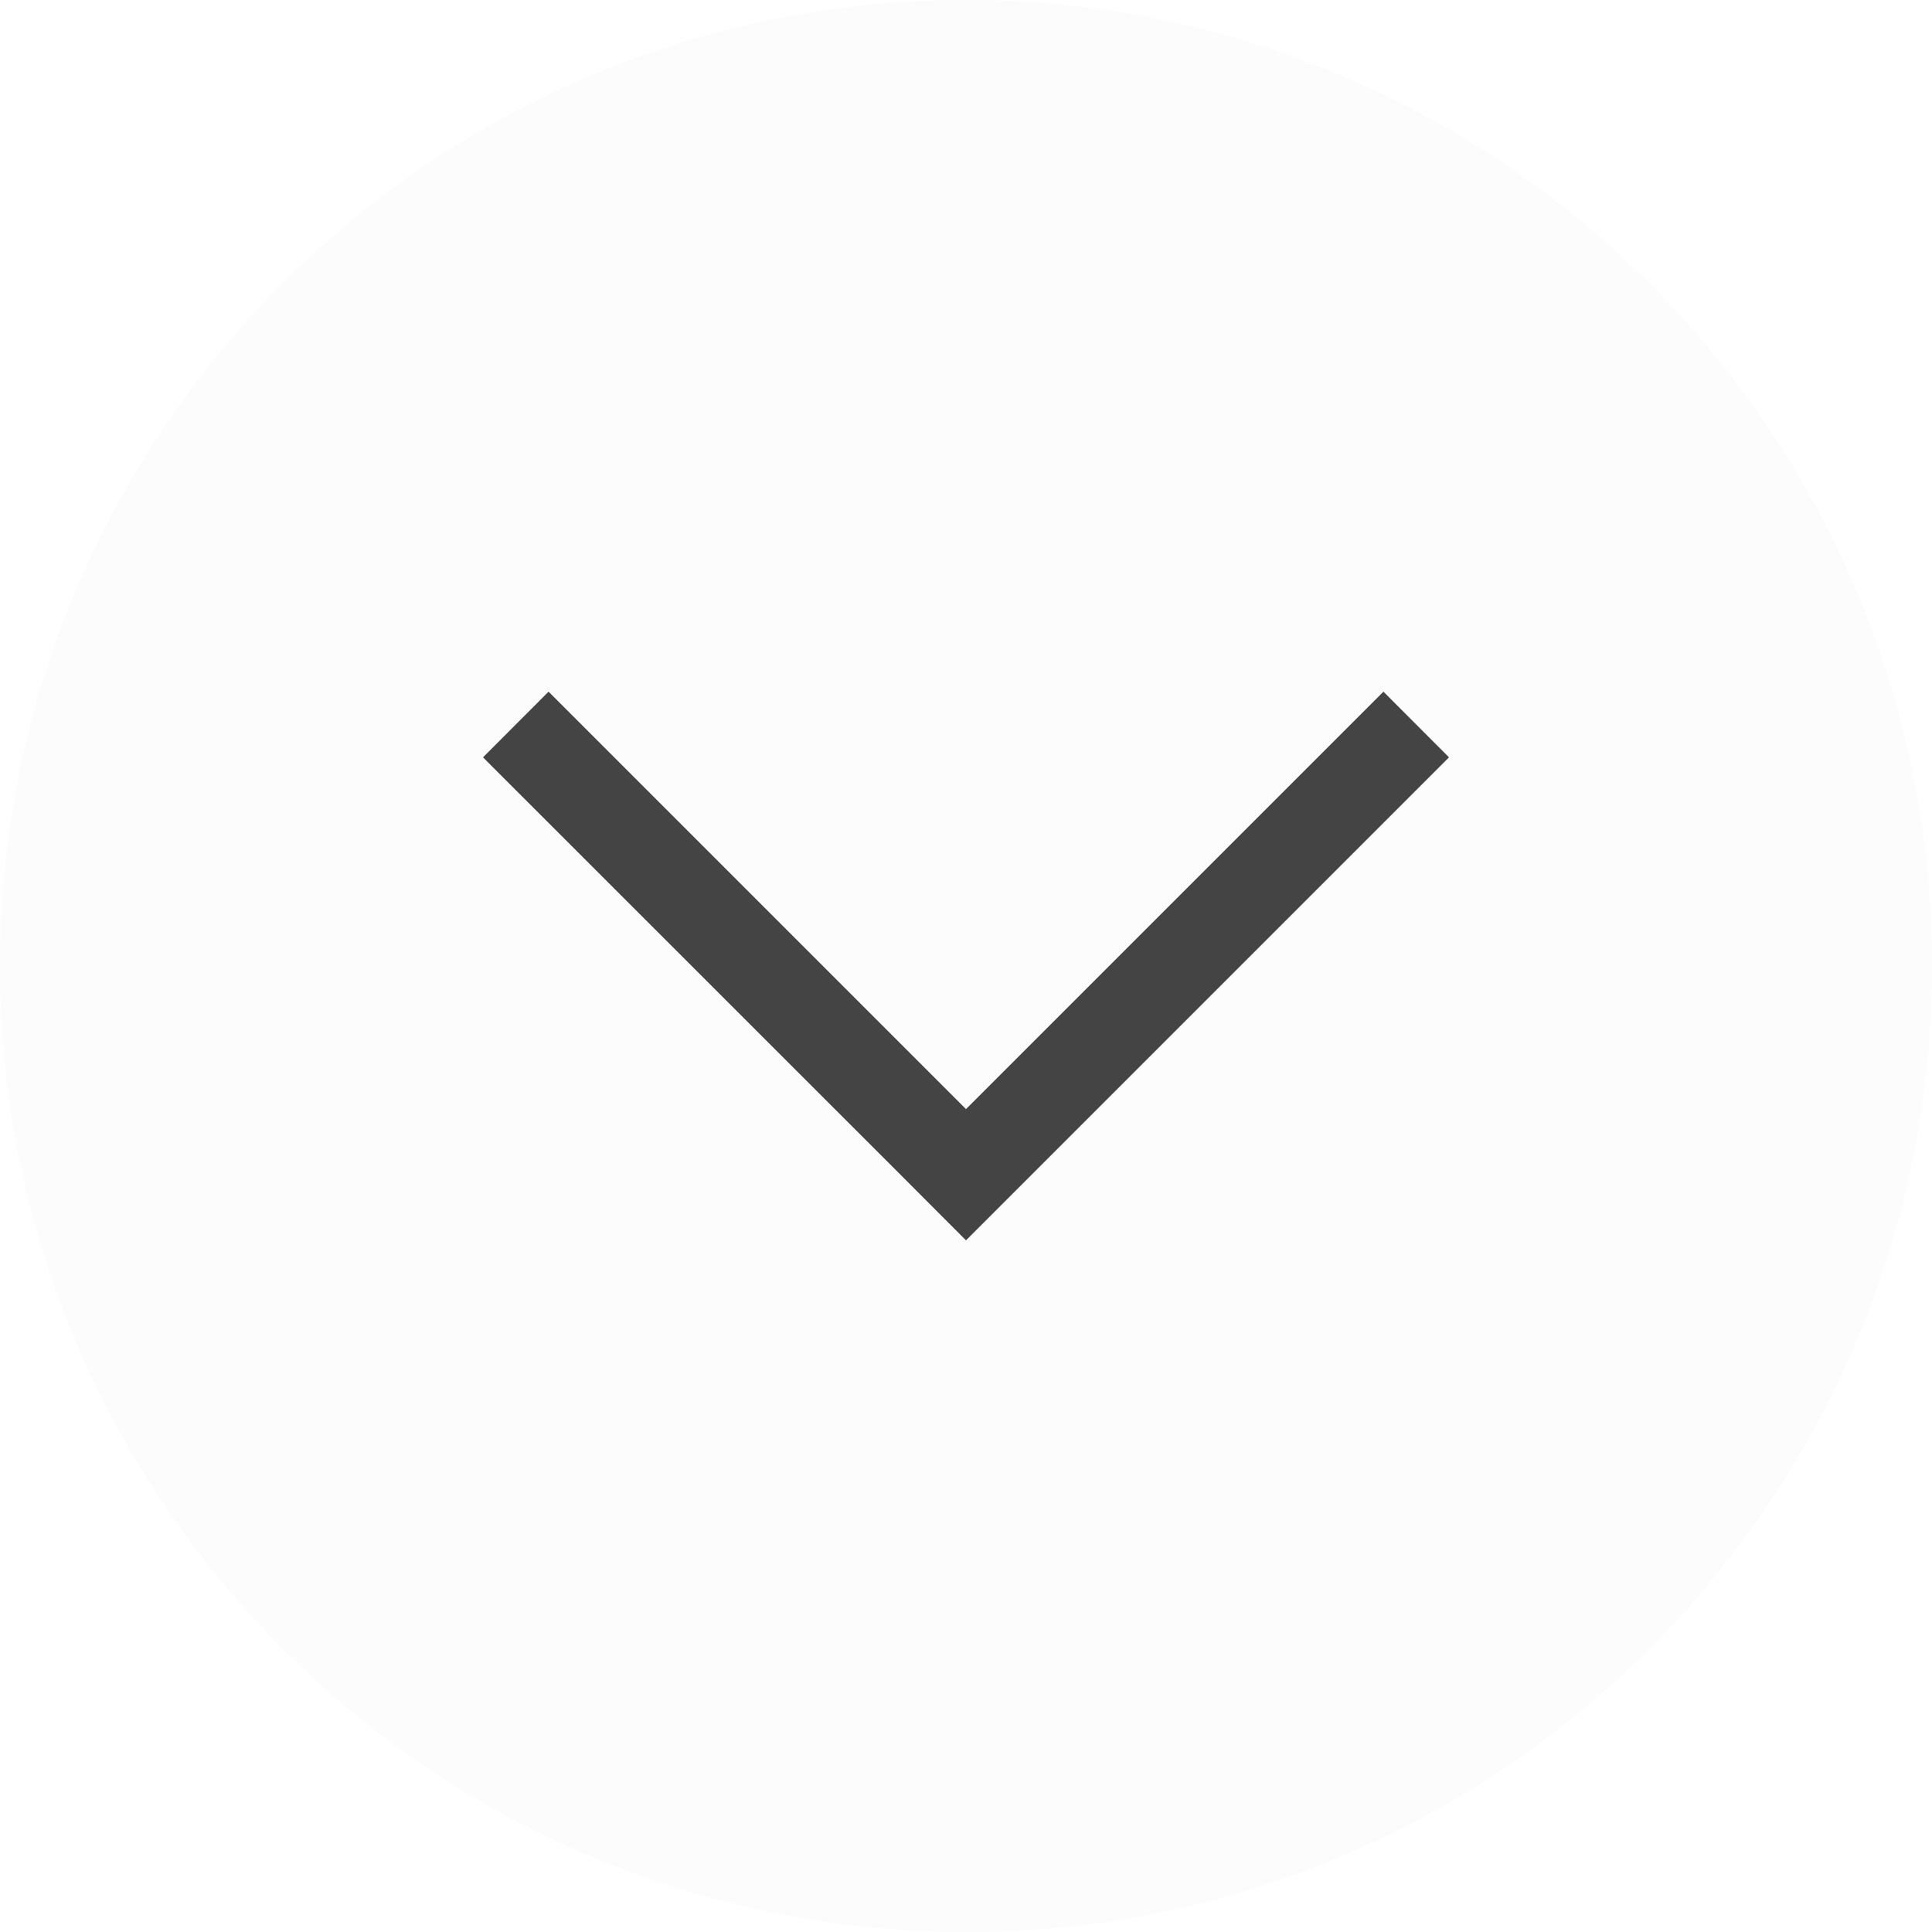
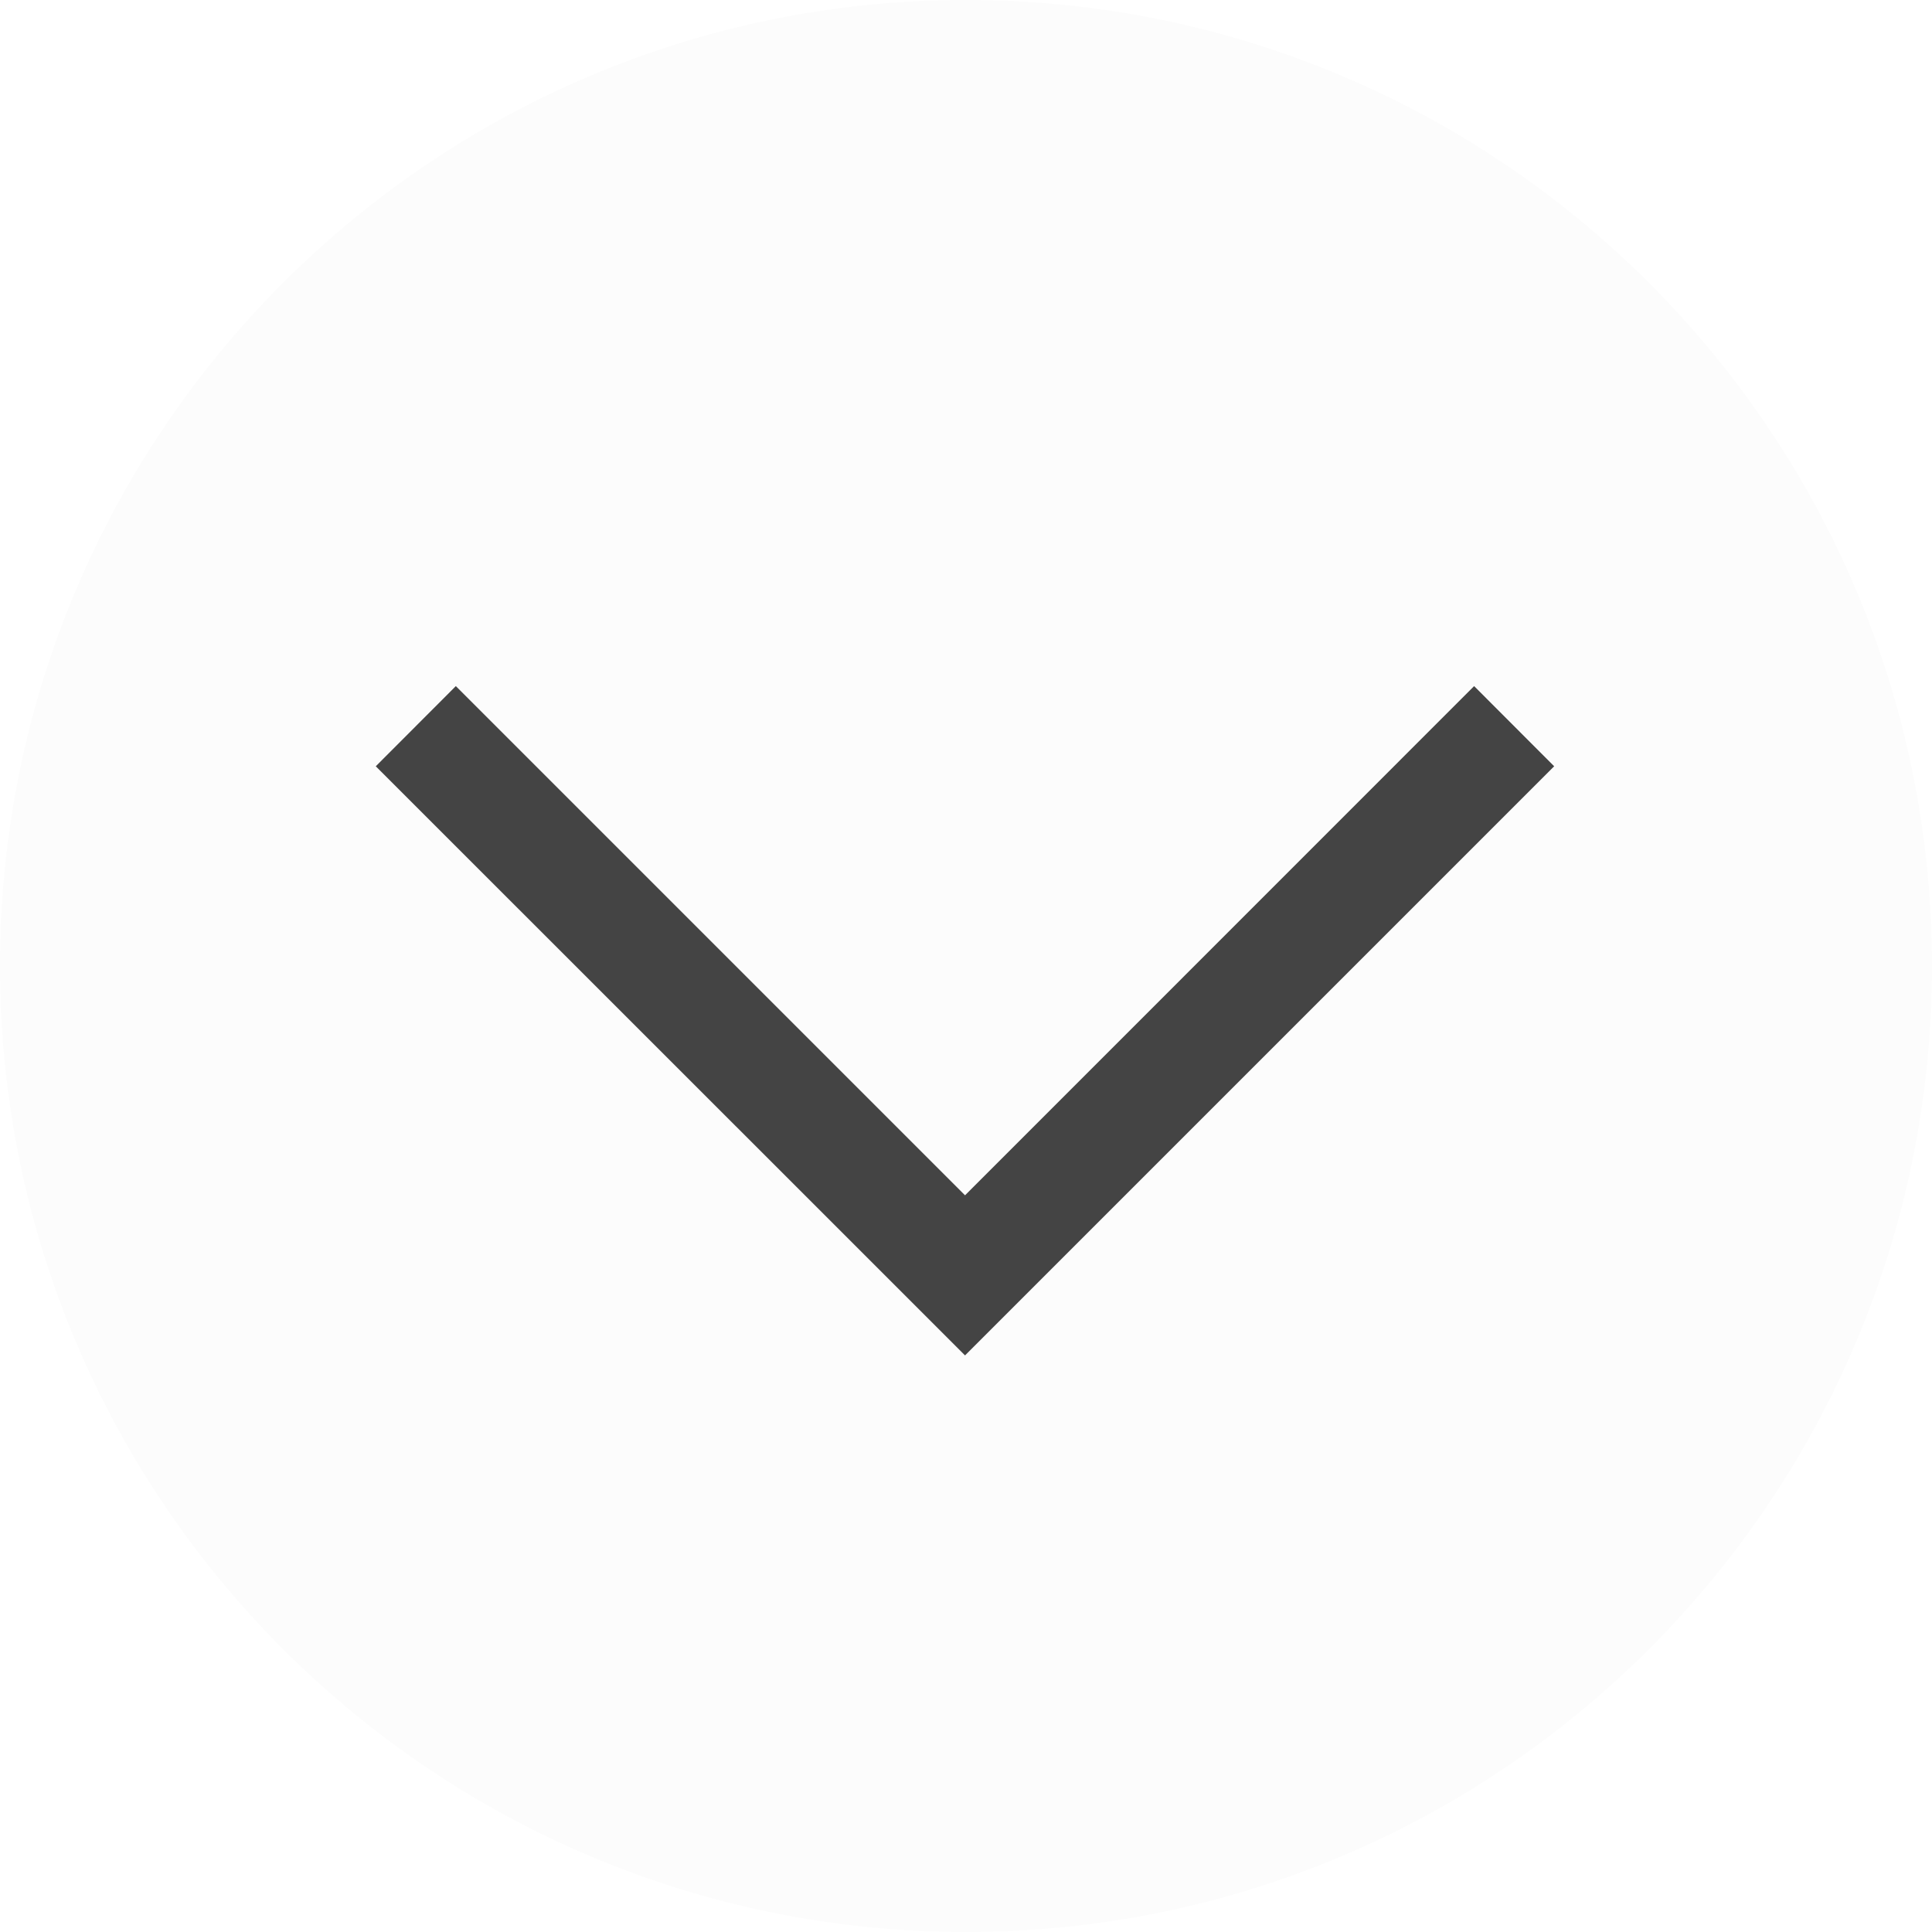
- <svg xmlns="http://www.w3.org/2000/svg" width="16" height="16" viewBox="0 0 16 16" fill="none" version="1.1" id="svg1">
-   <defs id="defs1" />
-   <path style="fill:#fcfcfc;fill-opacity:1;fill-rule:evenodd;stroke:none;stroke-width:3.427;stroke-linecap:round;stroke-linejoin:round;stroke-miterlimit:0;paint-order:markers stroke fill" id="path2" d="M 16,8 A 8,8 0 0 1 8.006,16 8,8 0 0 1 8.2518706e-6,8.011 8,8 0 0 1 7.983,1.8566705e-5 8,8 0 0 1 16,7.977" />
-   <path style="fill:#444444;fill-opacity:1;stroke-width:0.769" d="M 8,9.185 11.457,5.728 12,6.272 8.544,9.728 C 8.125,10.147 8.463,9.809 8,10.272 7.556,9.827 7.88,10.151 7.457,9.728 L 4,6.272 4.543,5.728 Z" id="path1-5" />
+ <svg xmlns="http://www.w3.org/2000/svg" width="16" height="16" version="1.1" viewBox="0 0 16 16">
+   <path d="m16 8a8 8 0 0 1-7.994 8 8 8 0 0 1-8.006-7.989 8 8 0 0 1 7.983-8.011 8 8 0 0 1 8.017 7.977" fill="#fcfcfc" fill-rule="evenodd" style="paint-order:markers stroke fill" />
+   <path d="m7.992 9.899 4.216-4.217 0.663 0.664-4.216 4.216c-0.511 0.511-0.099 0.099-0.663 0.663-0.542-0.542-0.147-0.147-0.663-0.663l-4.217-4.216 0.663-0.664z" fill="#444444" stroke-width=".938" />
</svg>
